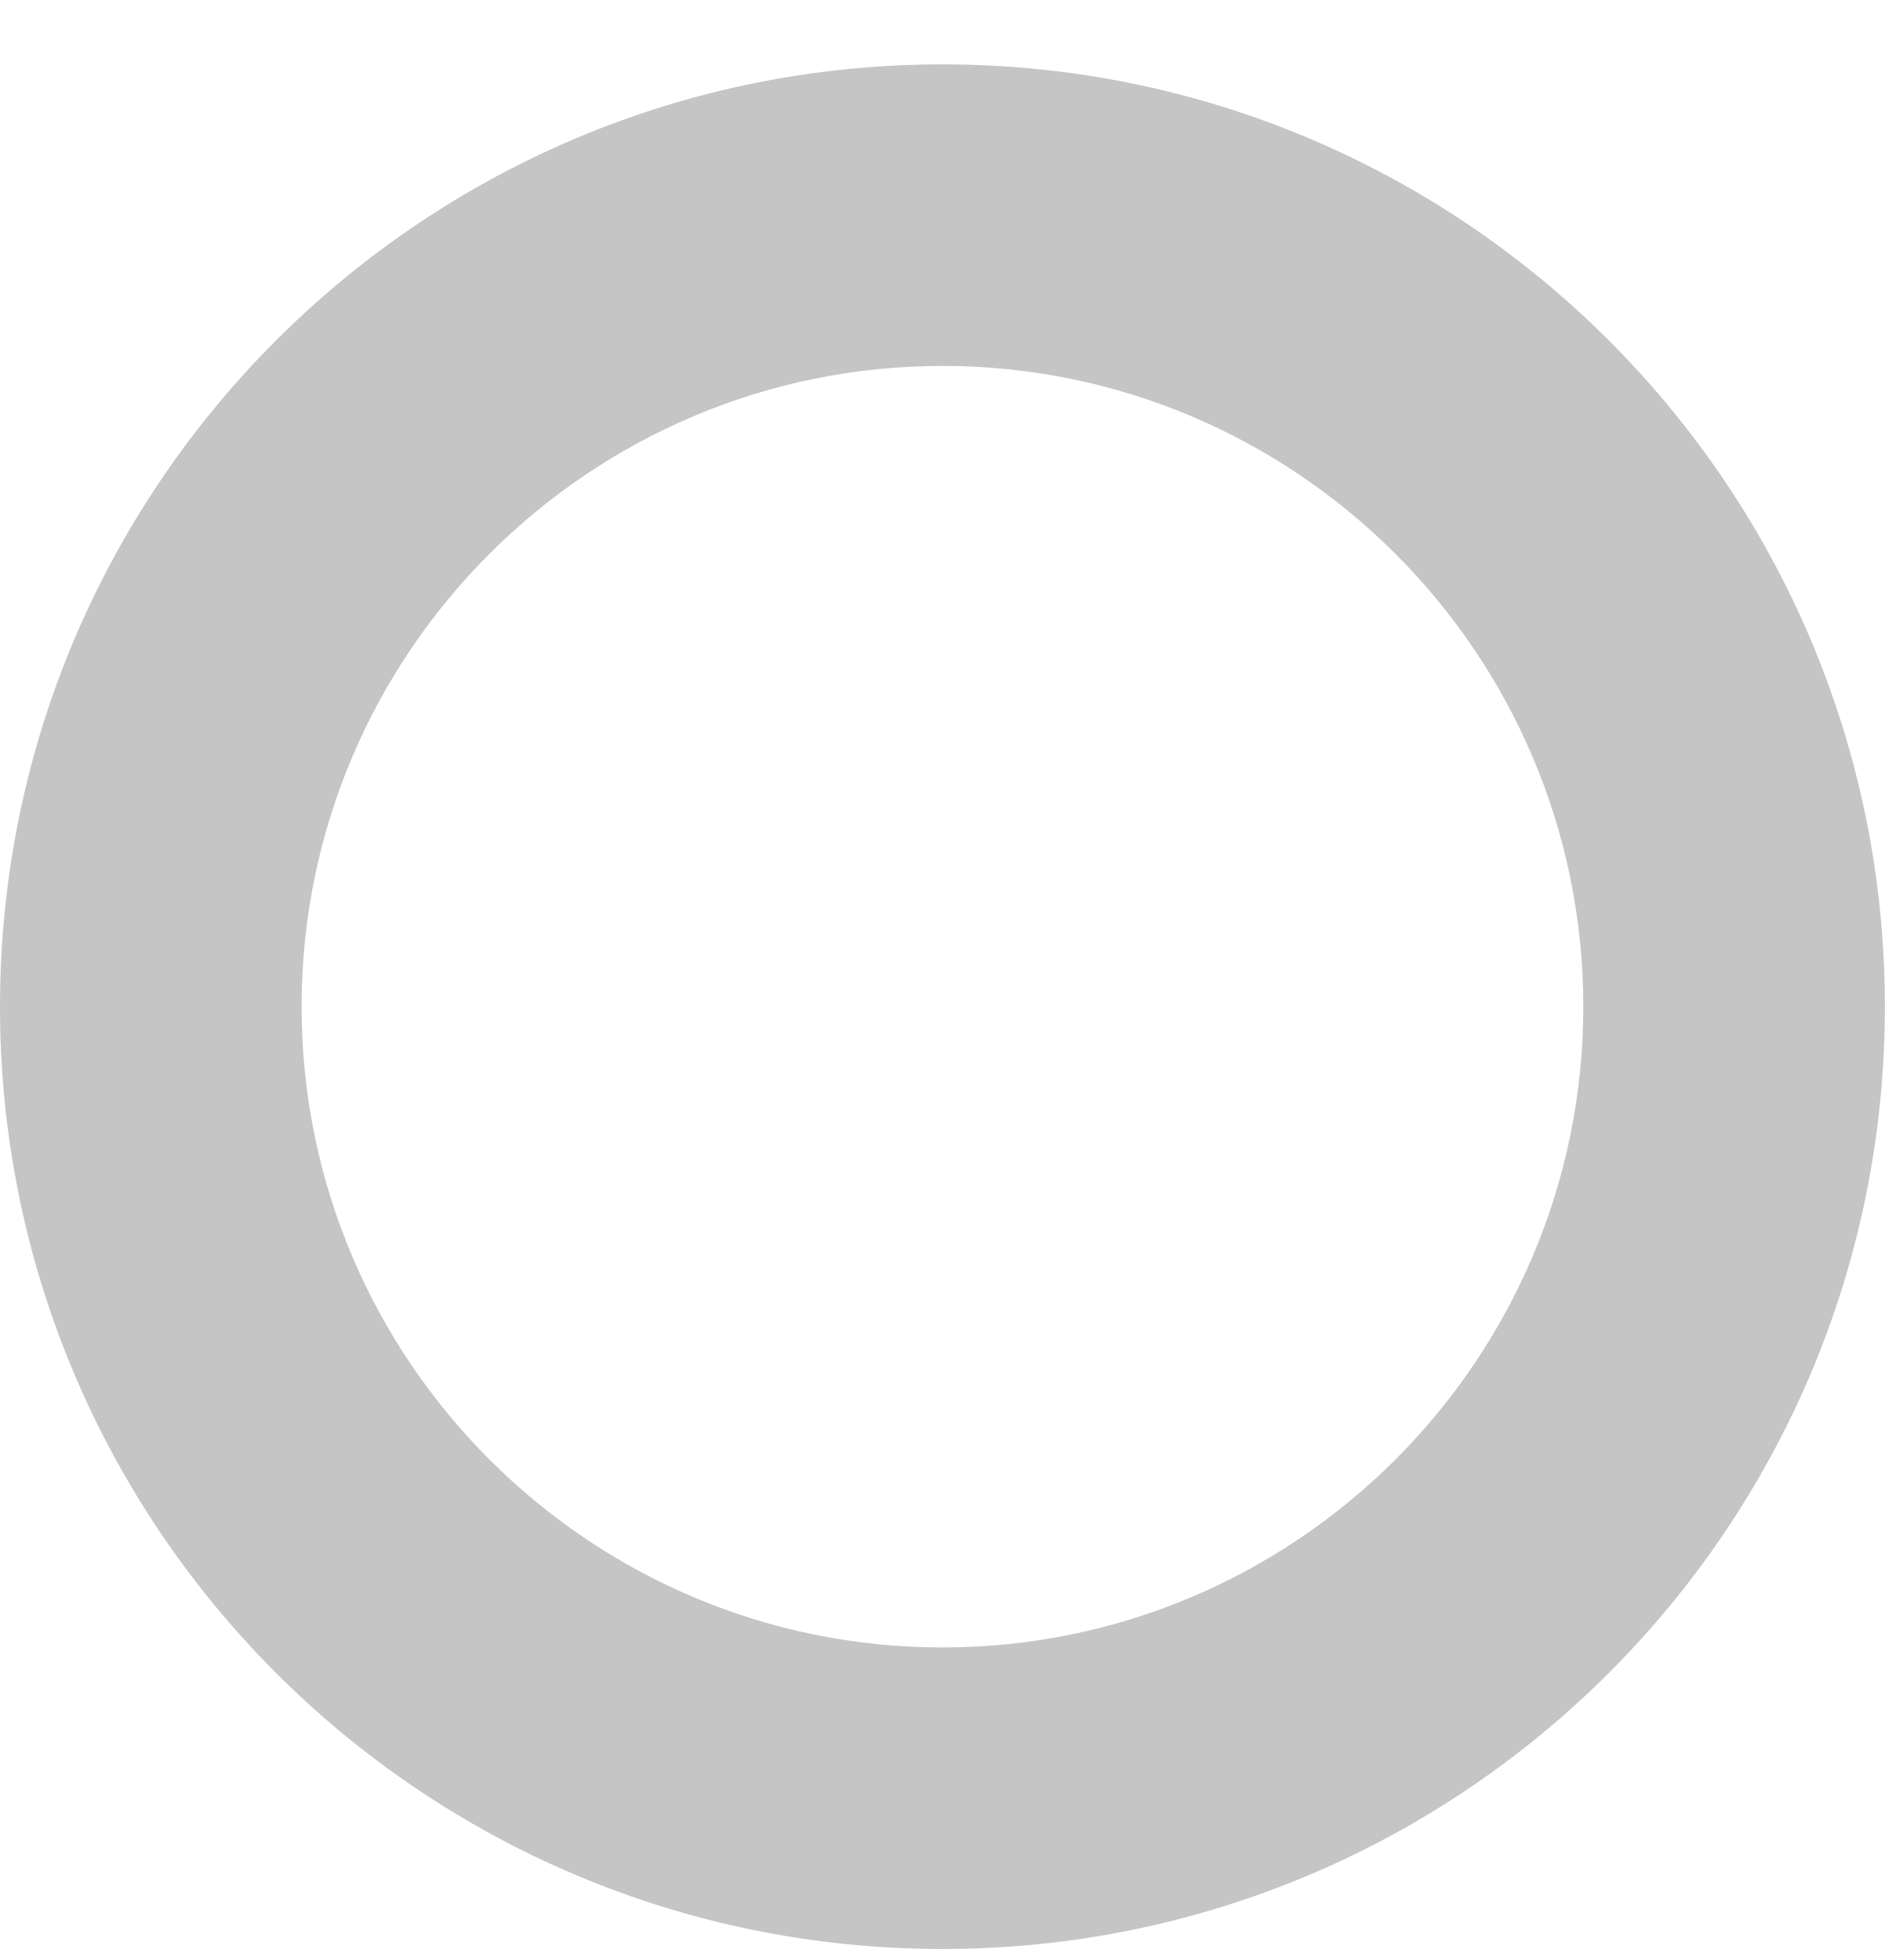
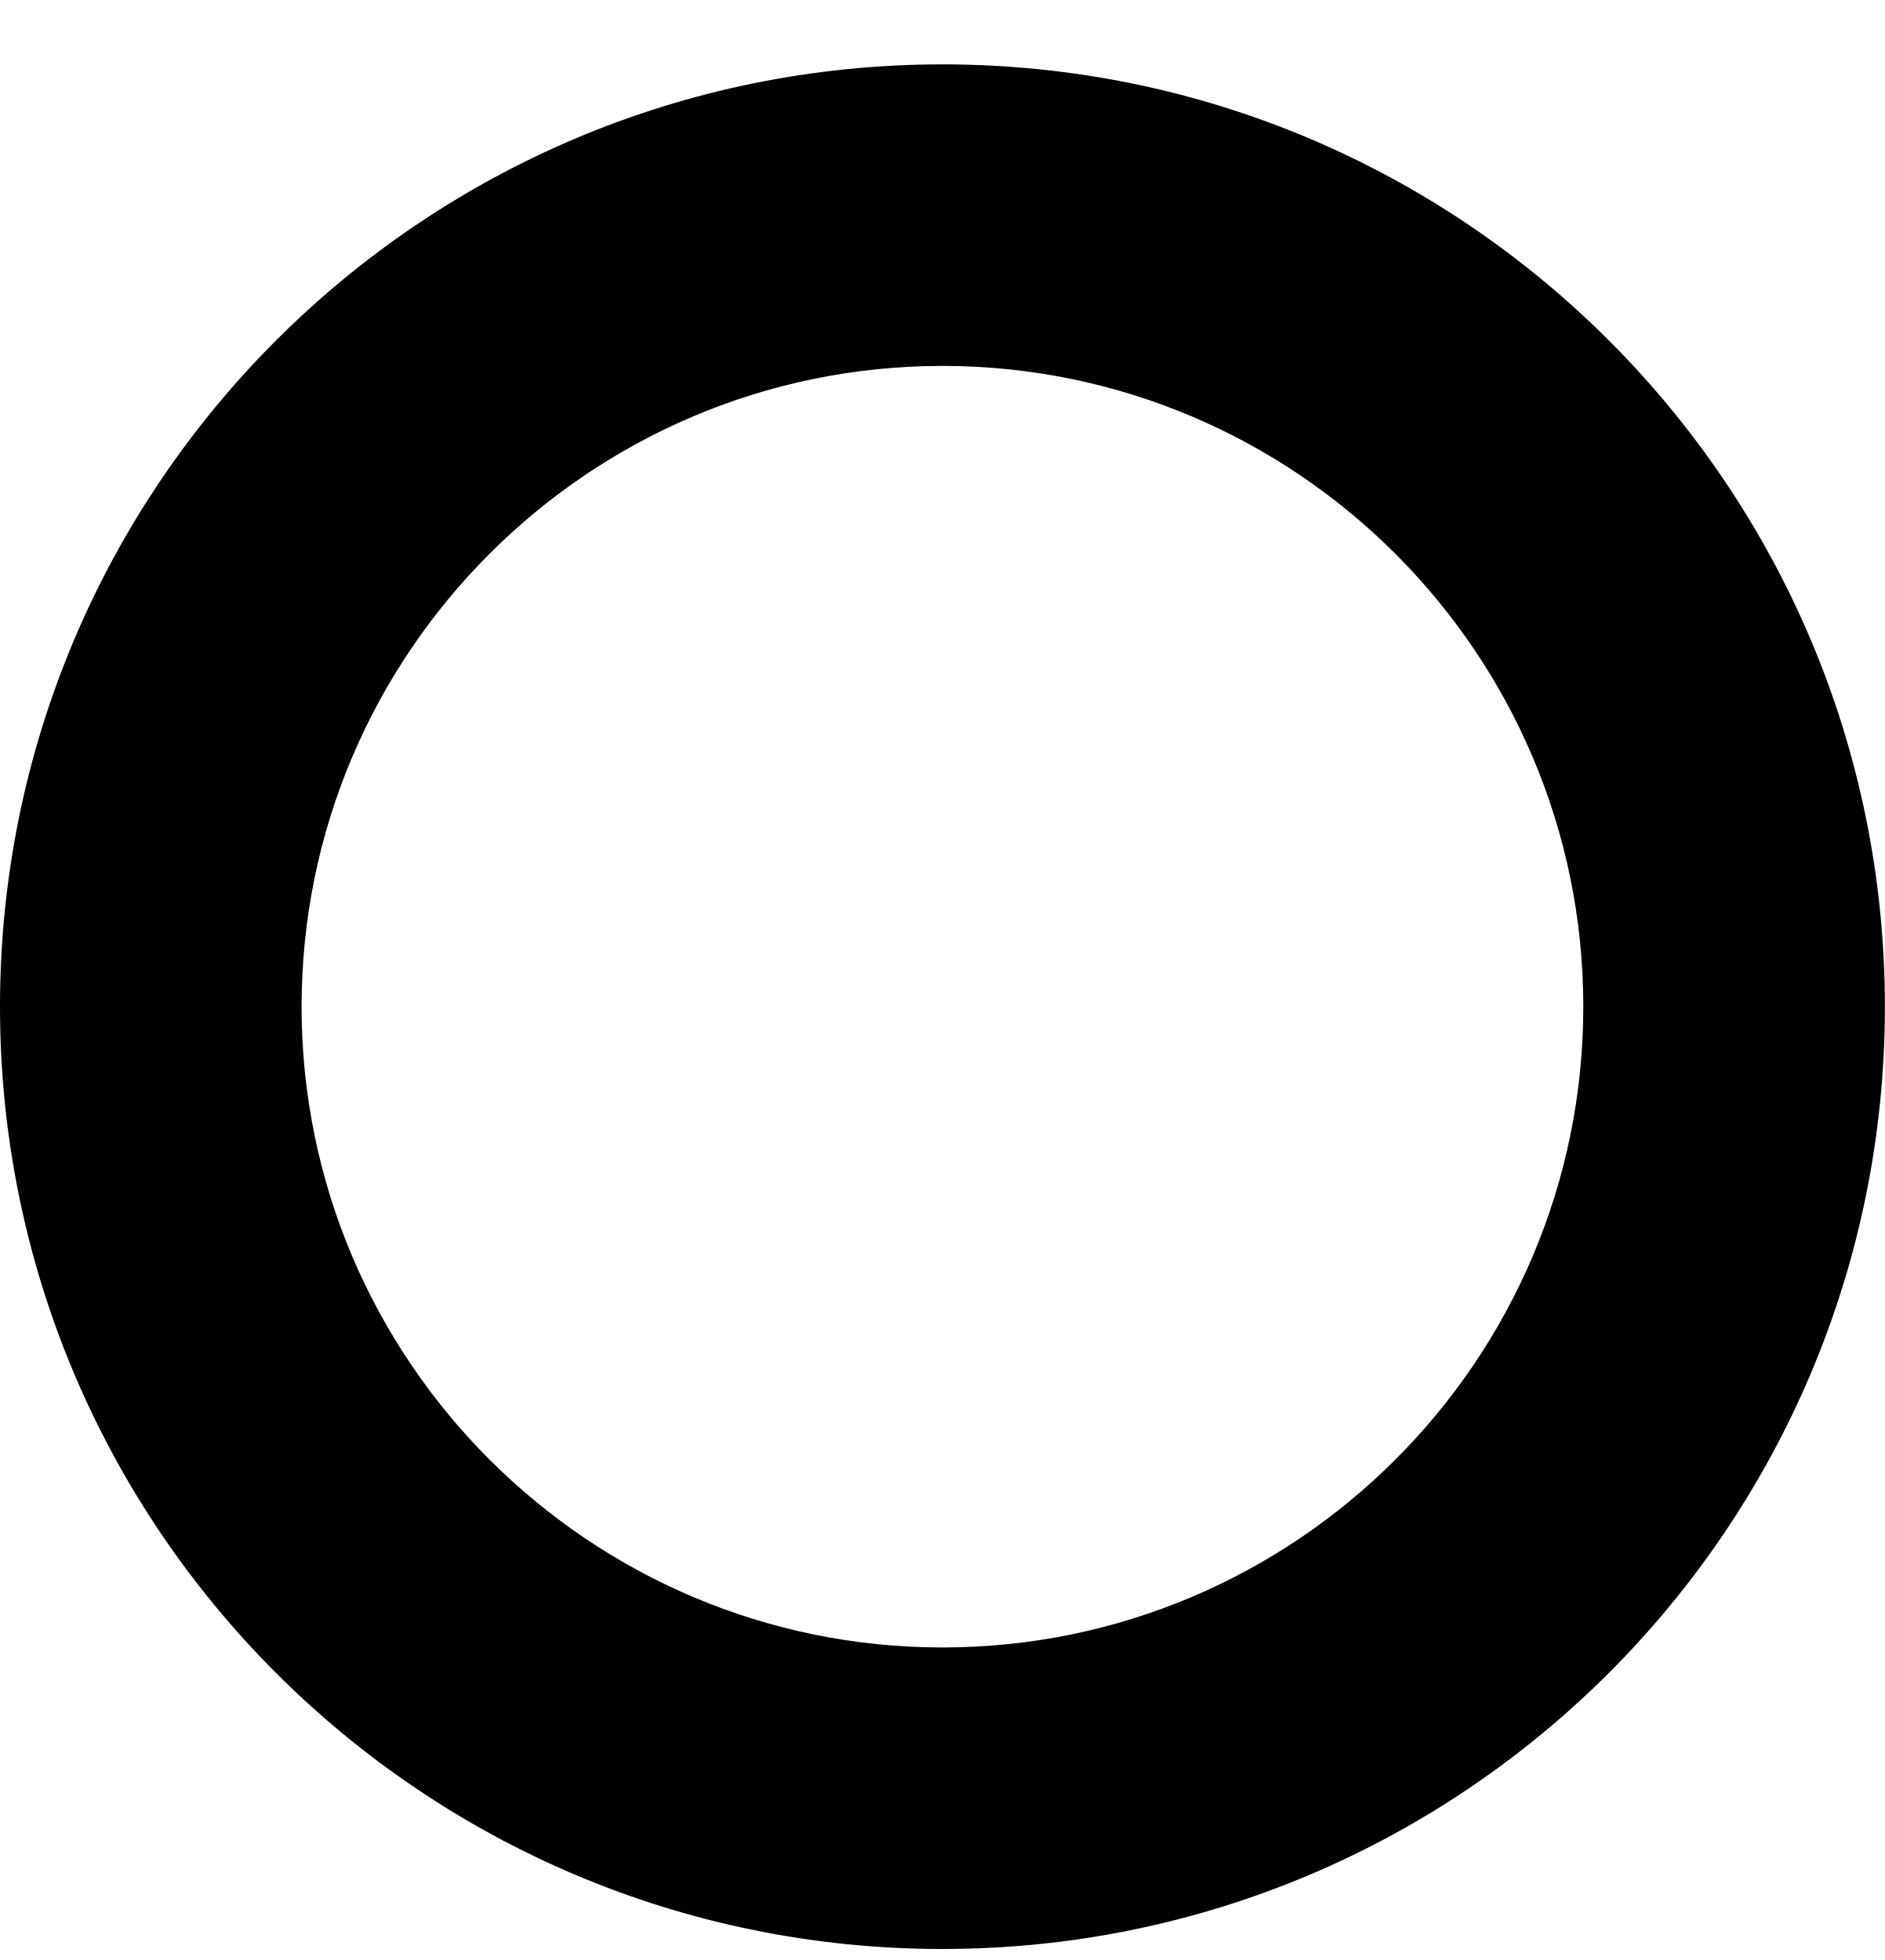
<svg xmlns="http://www.w3.org/2000/svg" width="25" height="26" viewBox="0 0 25 26" fill="none">
-   <path fill-rule="evenodd" clip-rule="evenodd" d="M0 13.354C0 6.451 5.597 0.854 12.5 0.854C19.403 0.854 25 6.451 25 13.354C25 20.257 19.403 25.854 12.5 25.854C5.597 25.854 0 20.257 0 13.354ZM21 13.354C21 8.667 17.187 4.854 12.5 4.854C7.813 4.854 4 8.667 4 13.354C4 18.041 7.813 21.854 12.5 21.854C17.187 21.854 21 18.041 21 13.354Z" fill="#C5C5C5" />
+   <path fill-rule="evenodd" clip-rule="evenodd" d="M0 13.354C0 6.451 5.597 0.854 12.5 0.854C19.403 0.854 25 6.451 25 13.354C25 20.257 19.403 25.854 12.5 25.854C5.597 25.854 0 20.257 0 13.354ZM21 13.354C21 8.667 17.187 4.854 12.5 4.854C7.813 4.854 4 8.667 4 13.354C4 18.041 7.813 21.854 12.5 21.854C17.187 21.854 21 18.041 21 13.354Z" fill="#000000" />
</svg>
